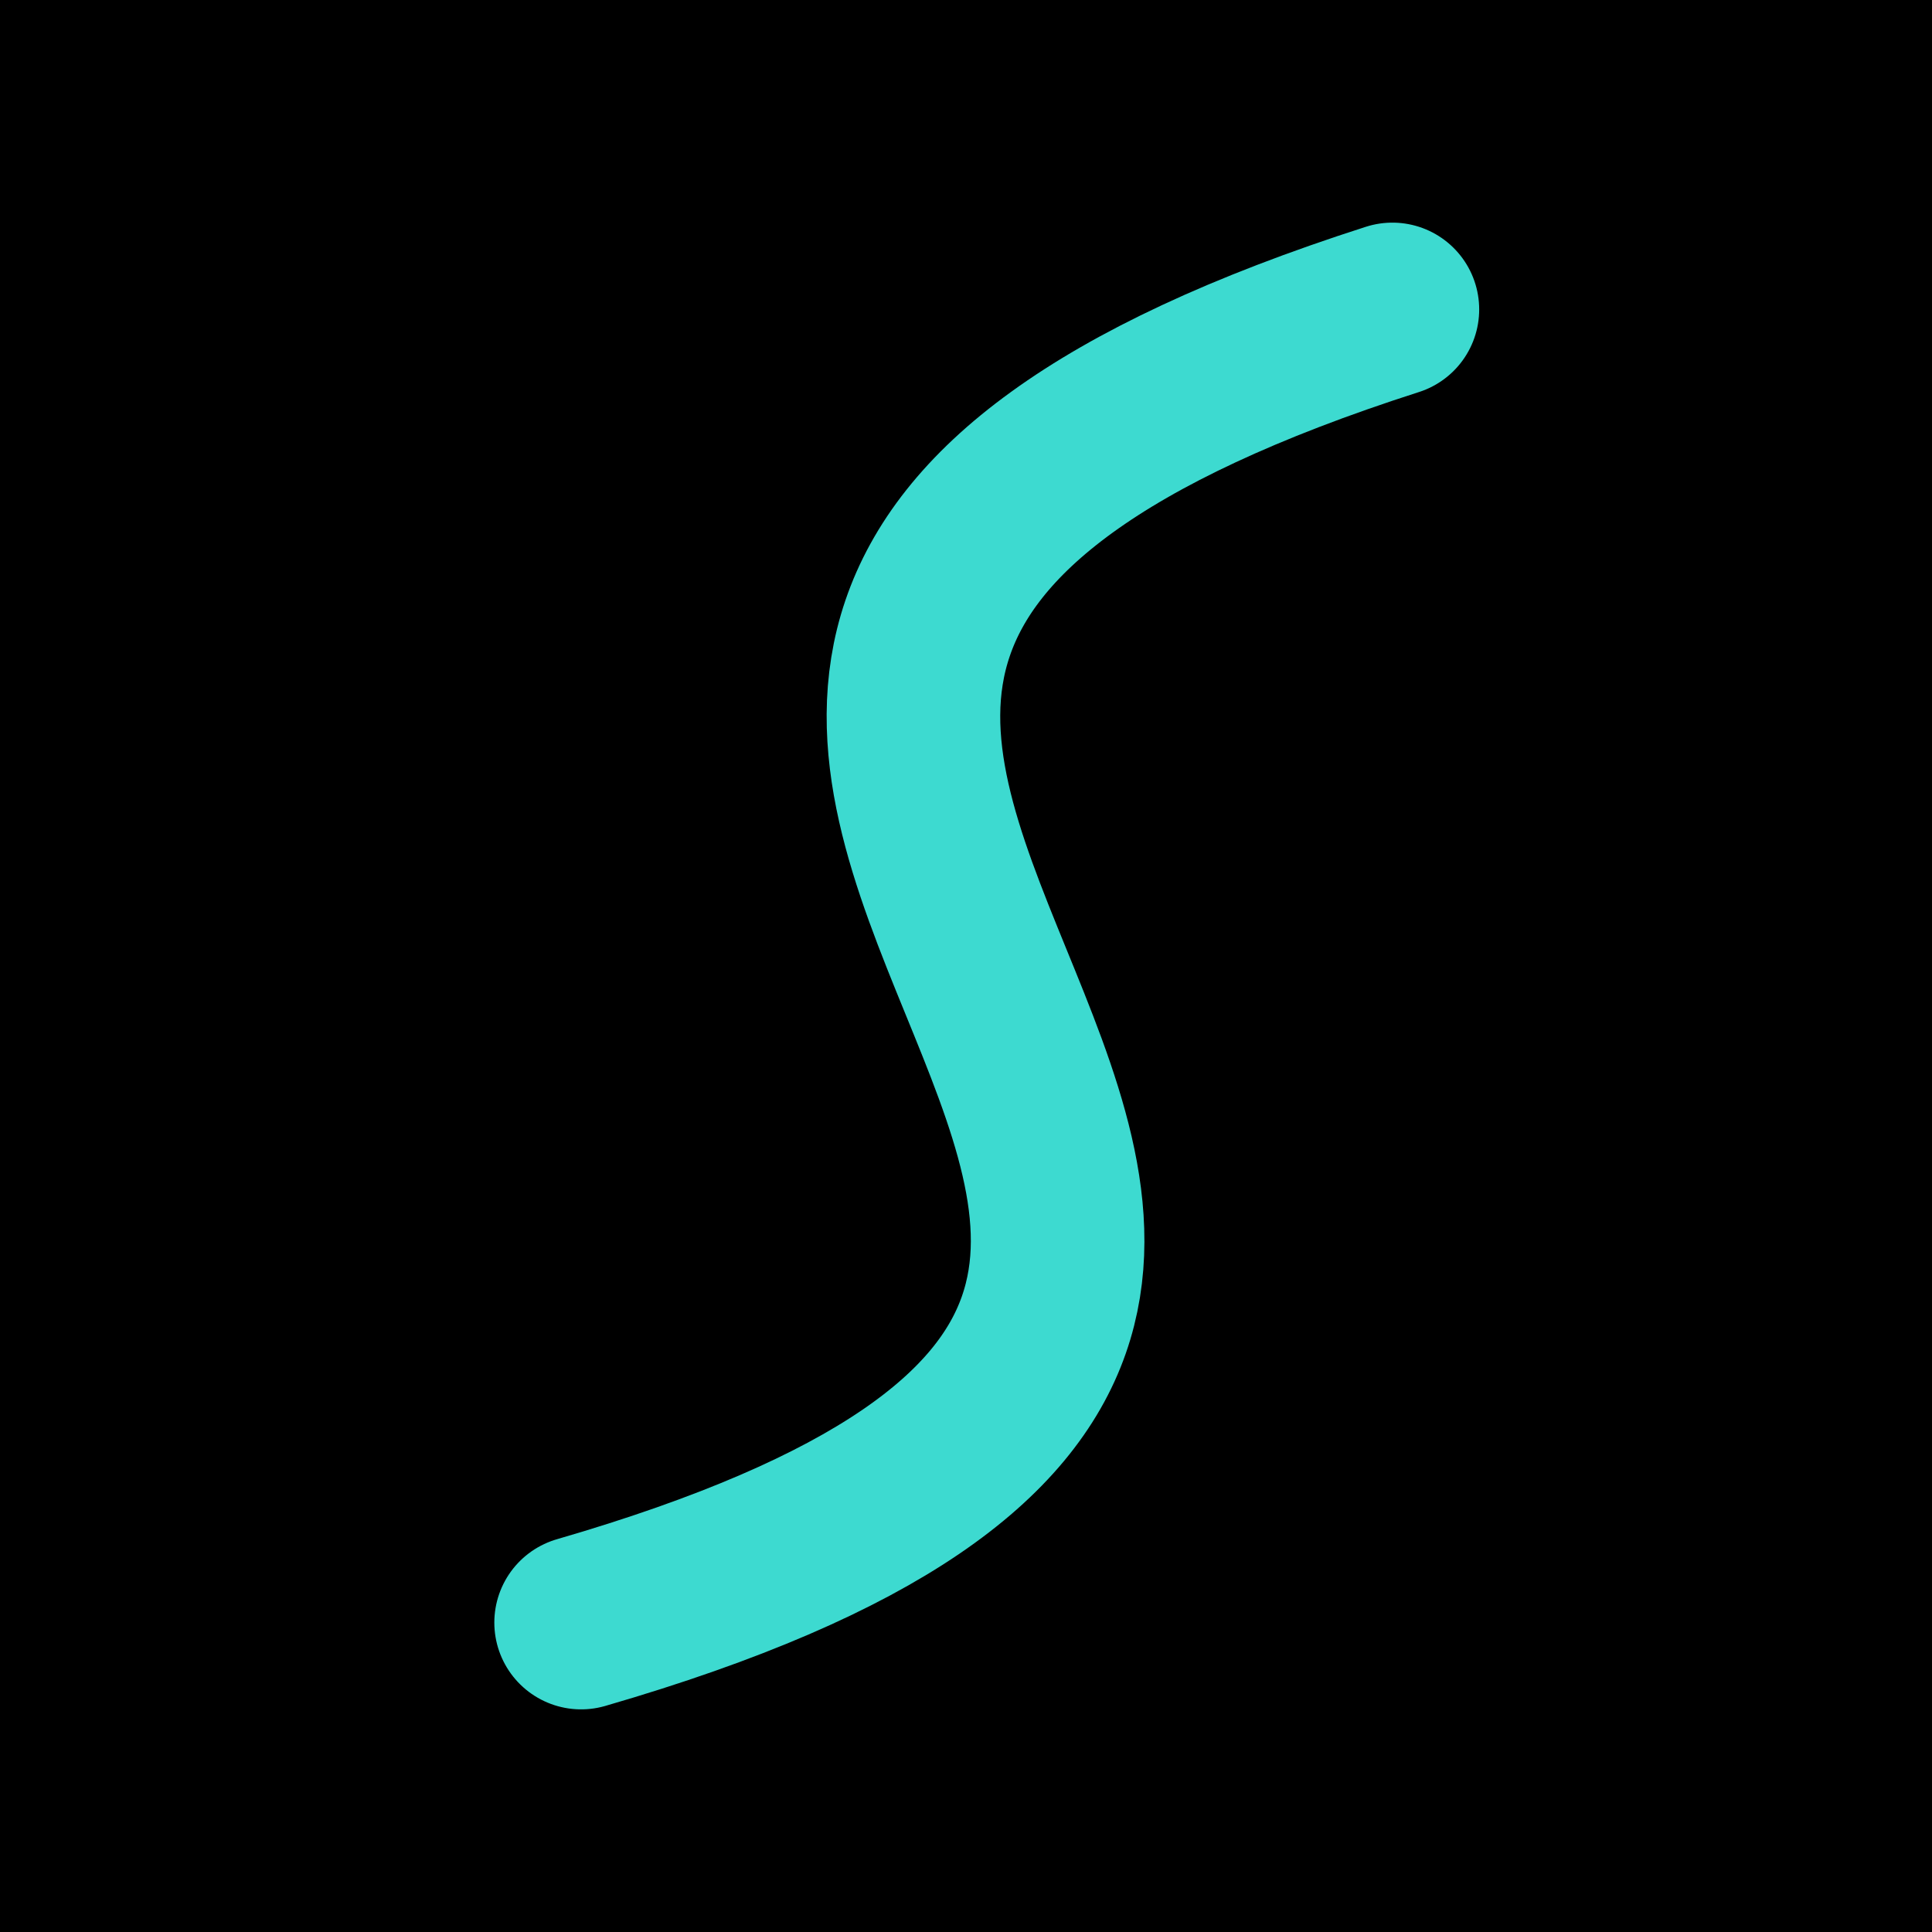
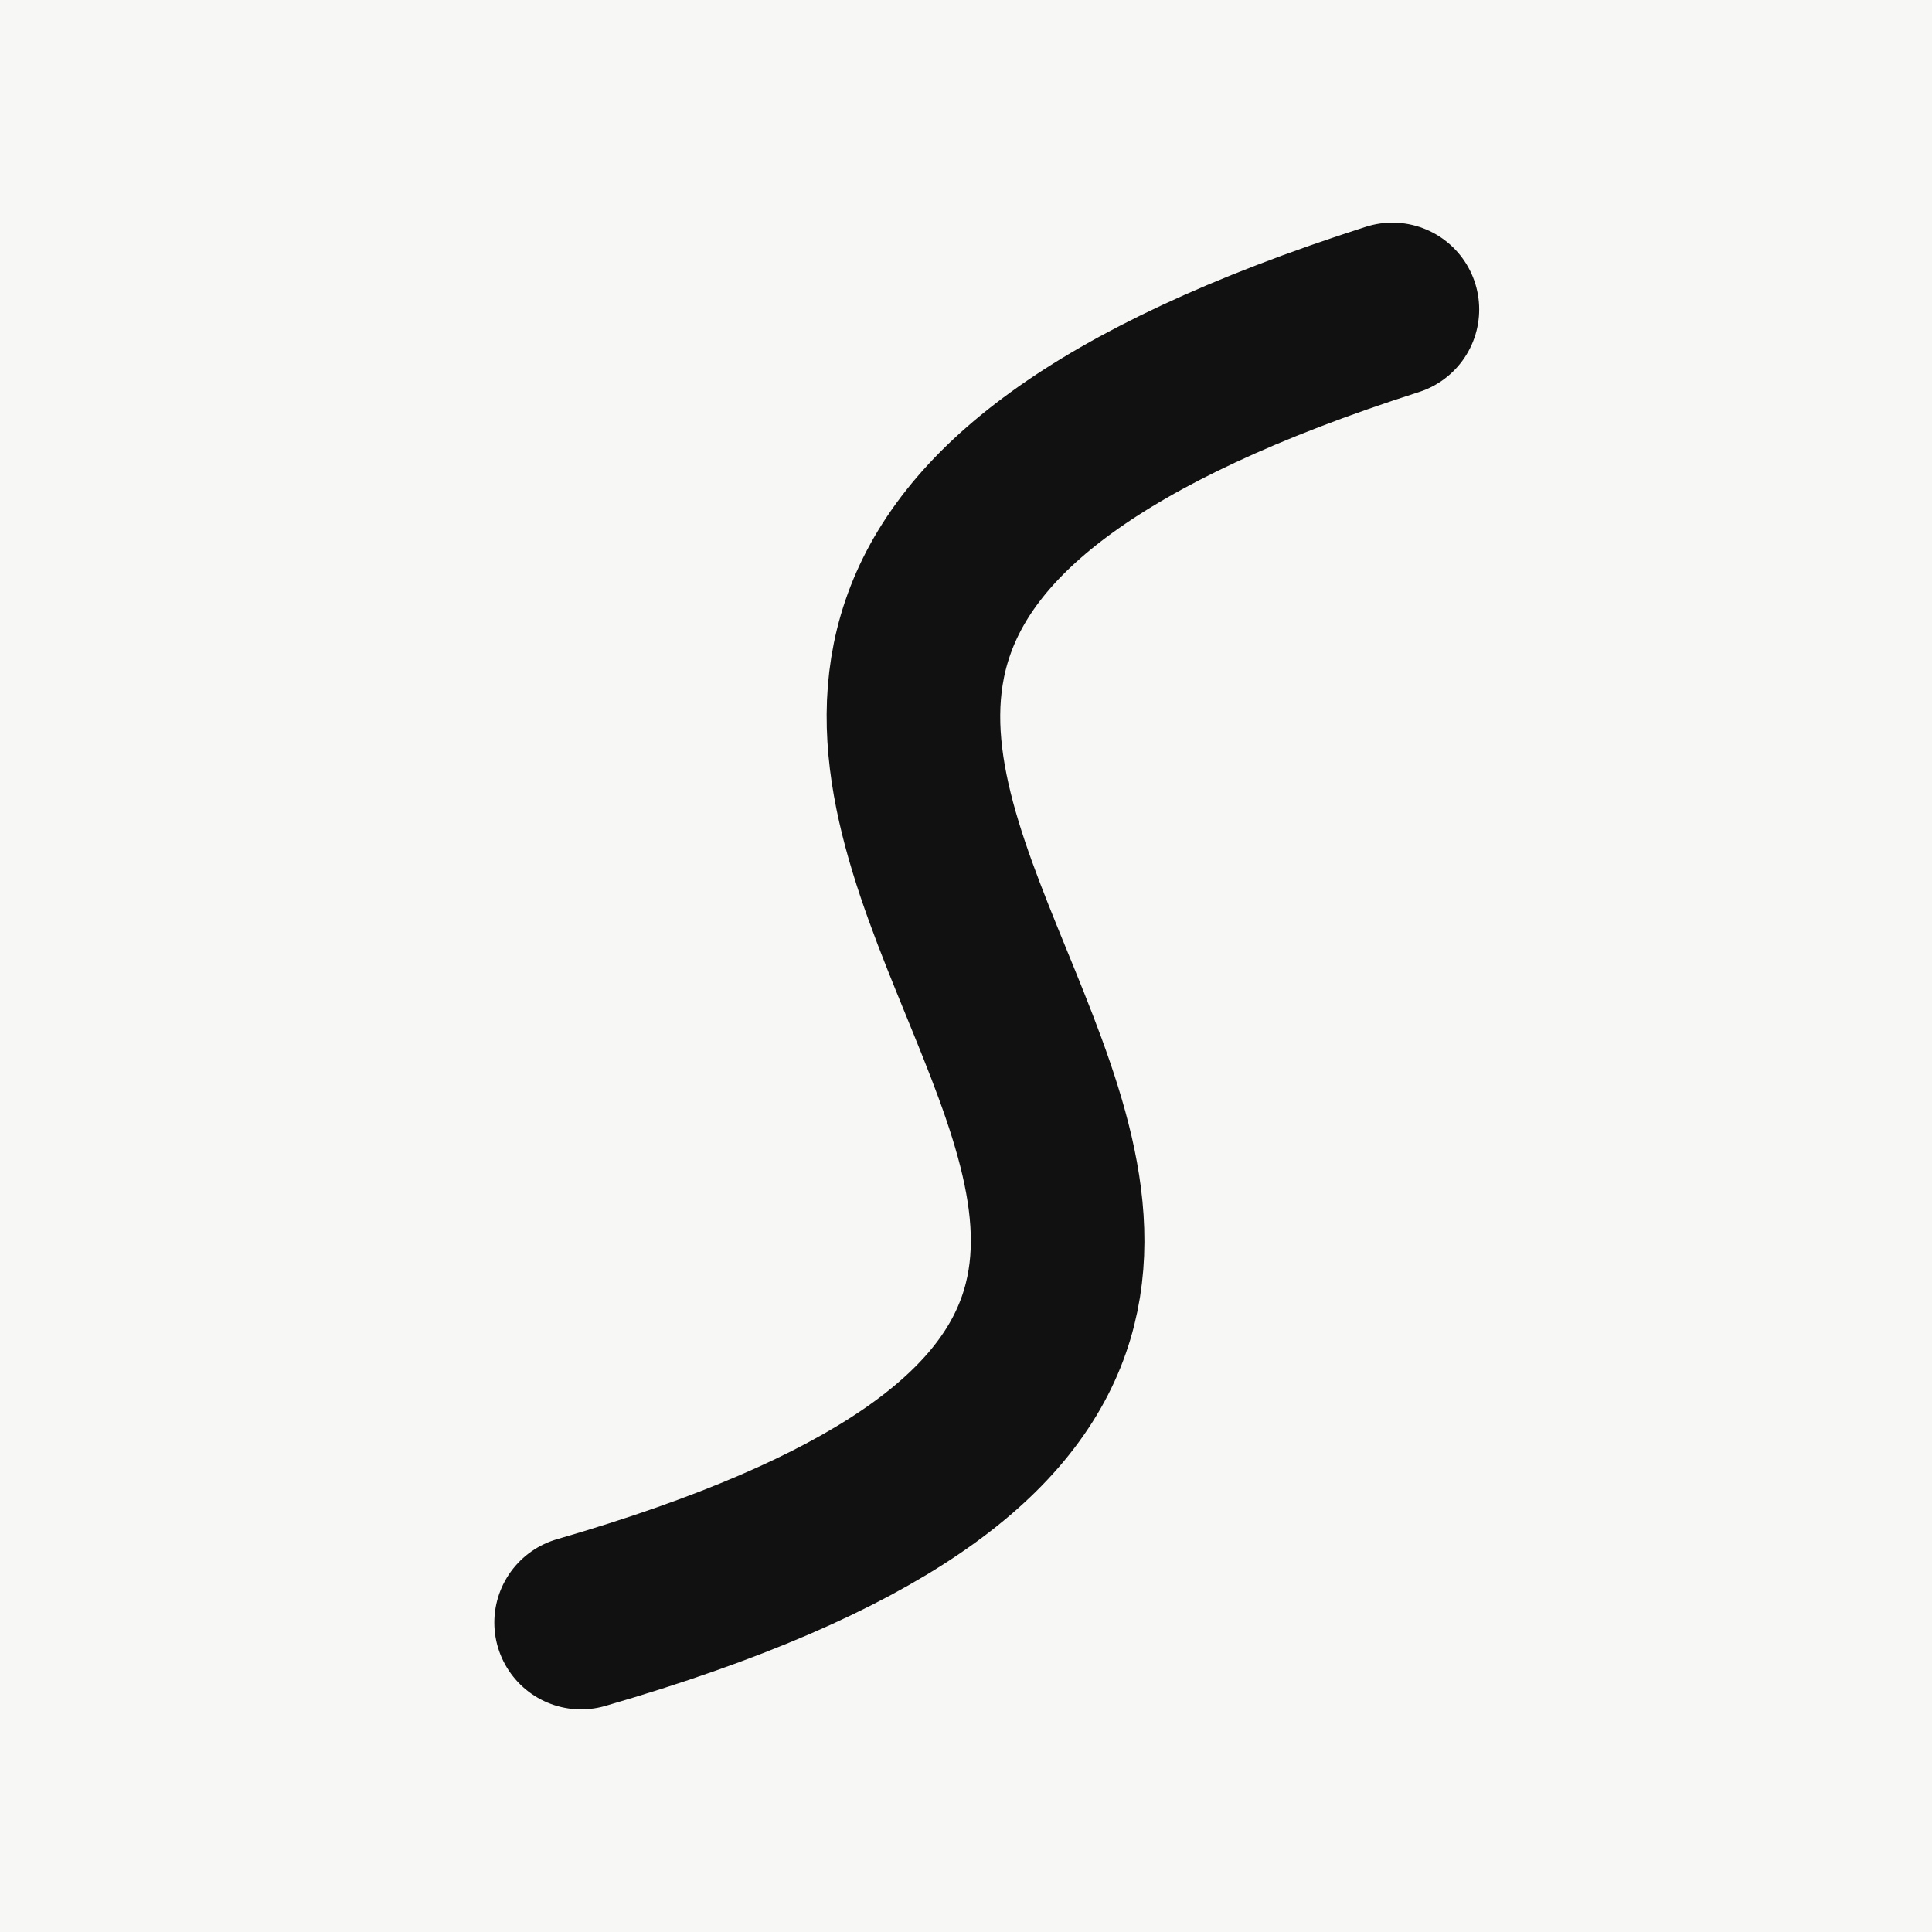
<svg xmlns="http://www.w3.org/2000/svg" viewBox="0 0 512 512" width="512" height="512">
-   <rect width="512" height="512" fill="#000000" />
-   <path d="M154 430 C471 338, 51 184, 369 82" fill="none" stroke="#3ddad0" stroke-width="46" stroke-linecap="round" />
+   <rect width="512" height="512" fill="#f7f7f5" />
+   <path d="M154 430 C471 338, 51 184, 369 82" fill="none" stroke="#111111" stroke-width="46" stroke-linecap="round" />
</svg>
